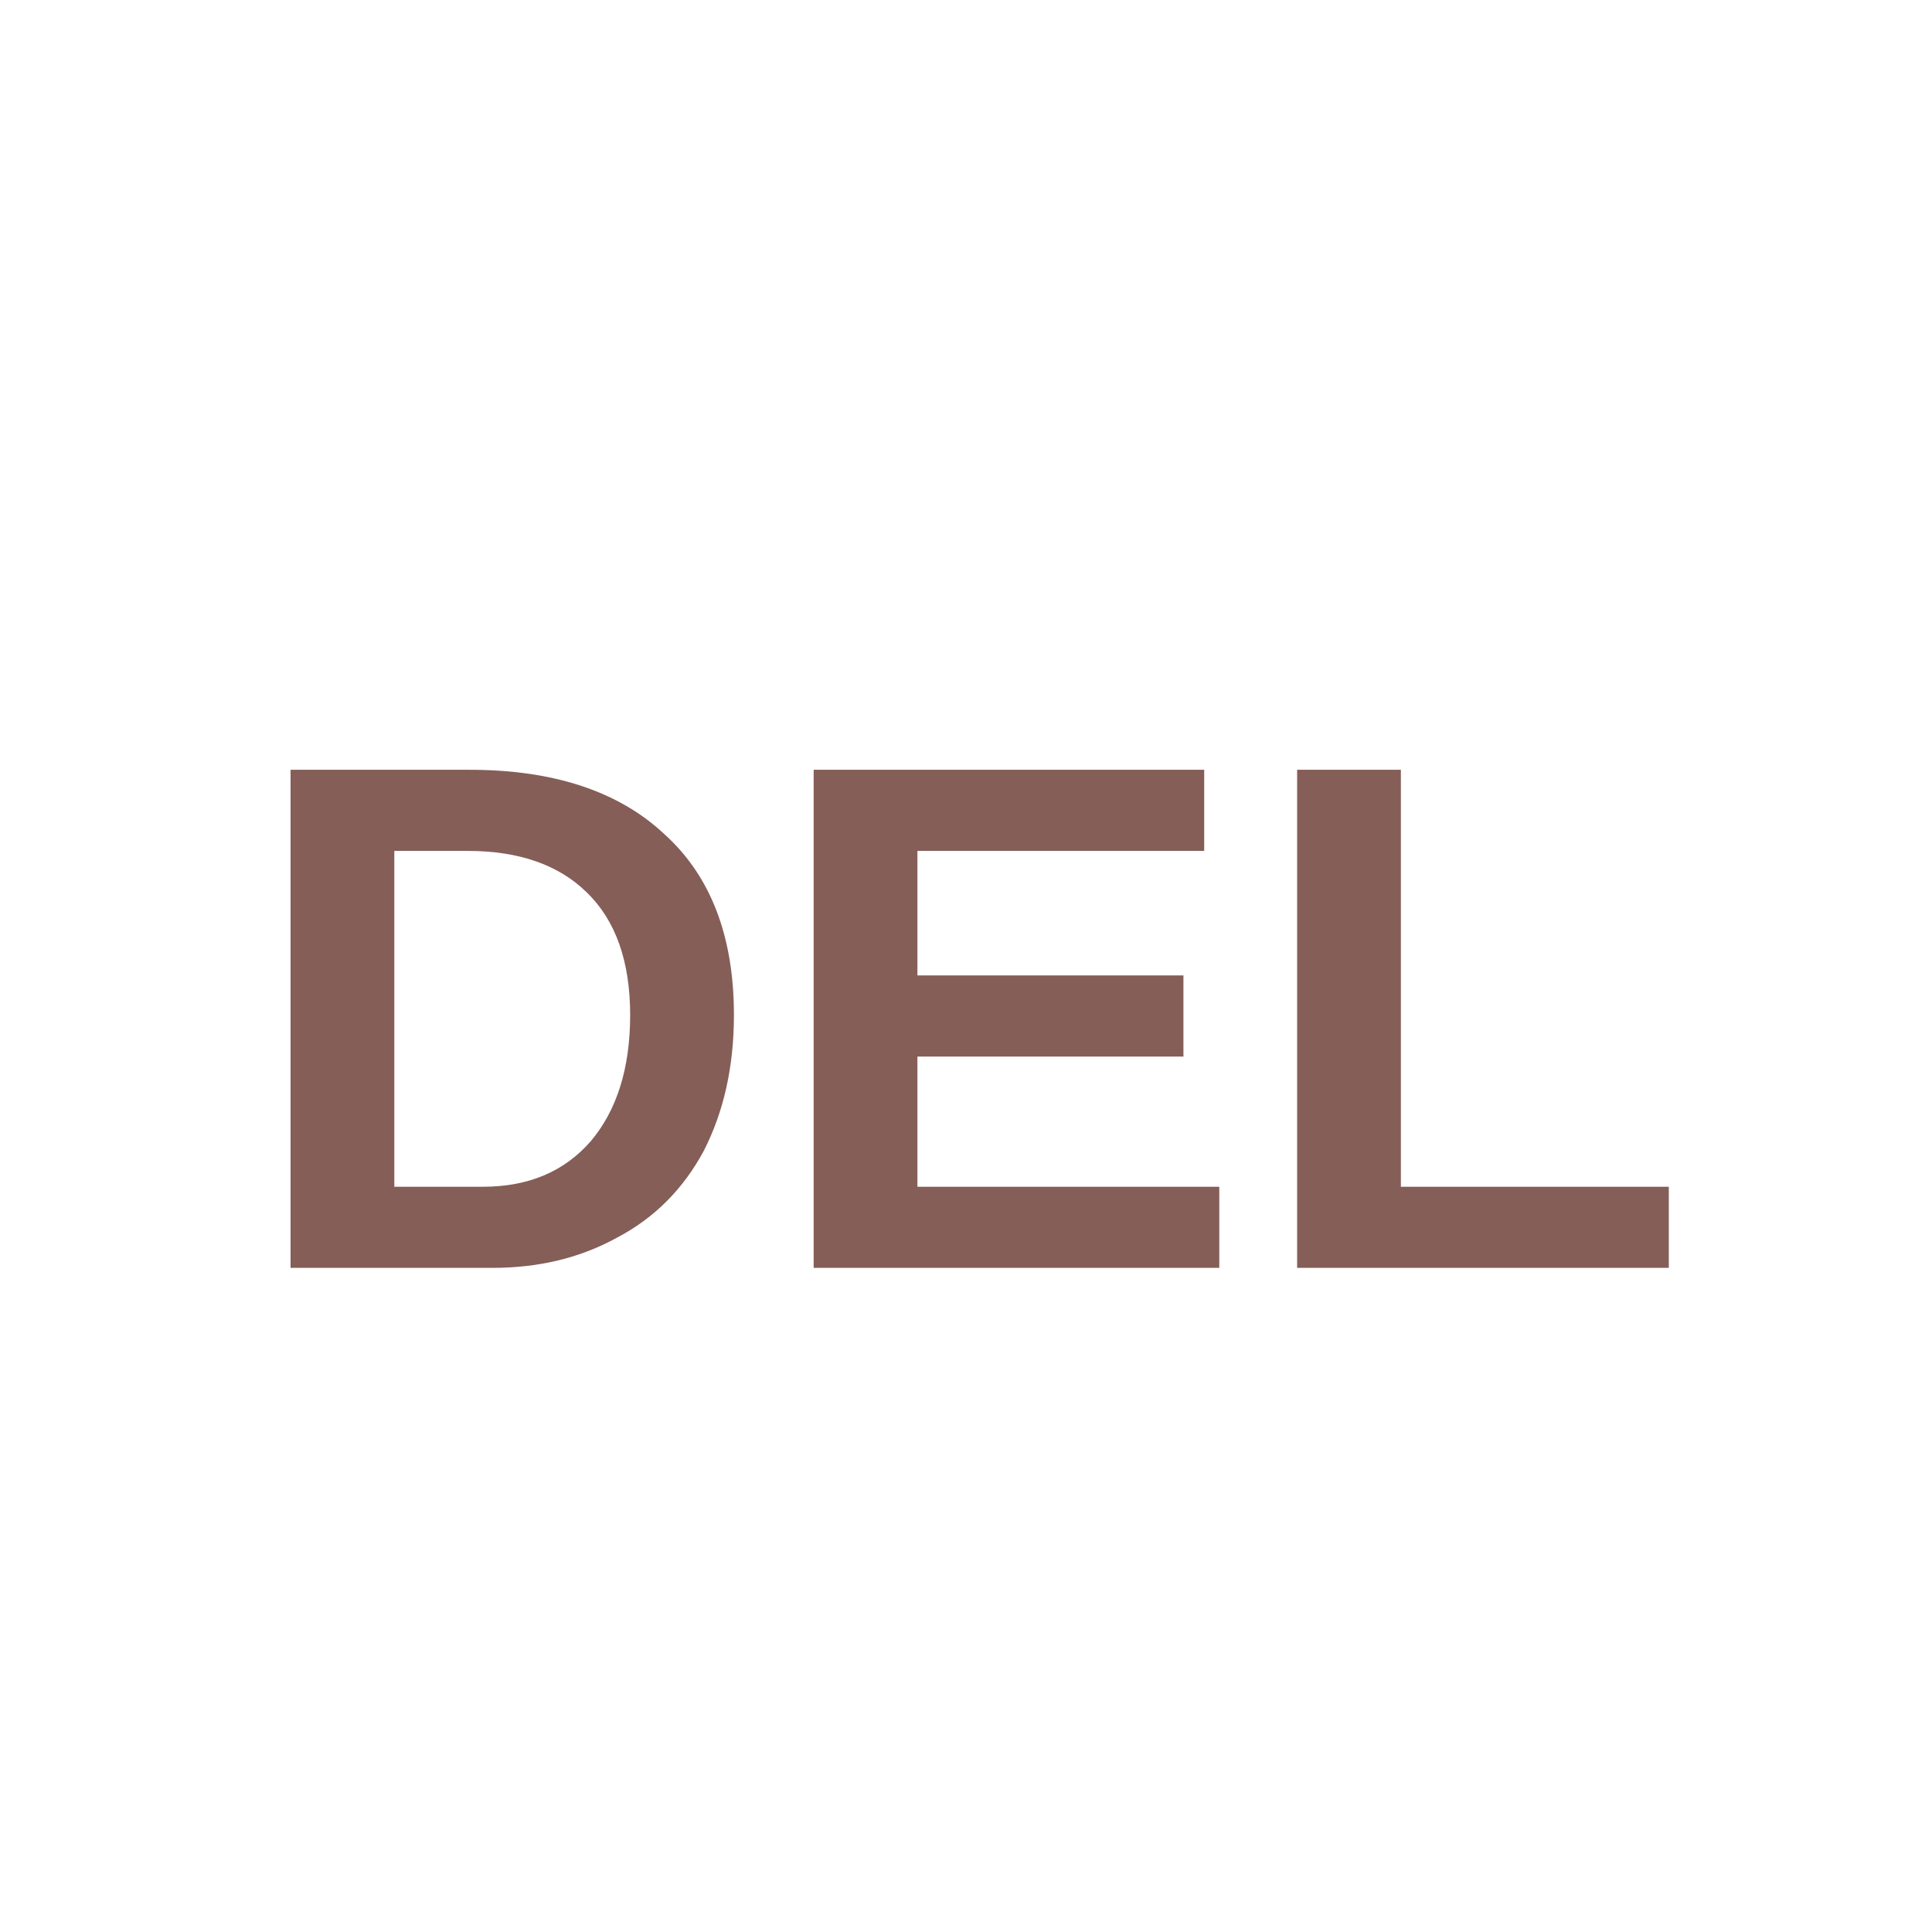
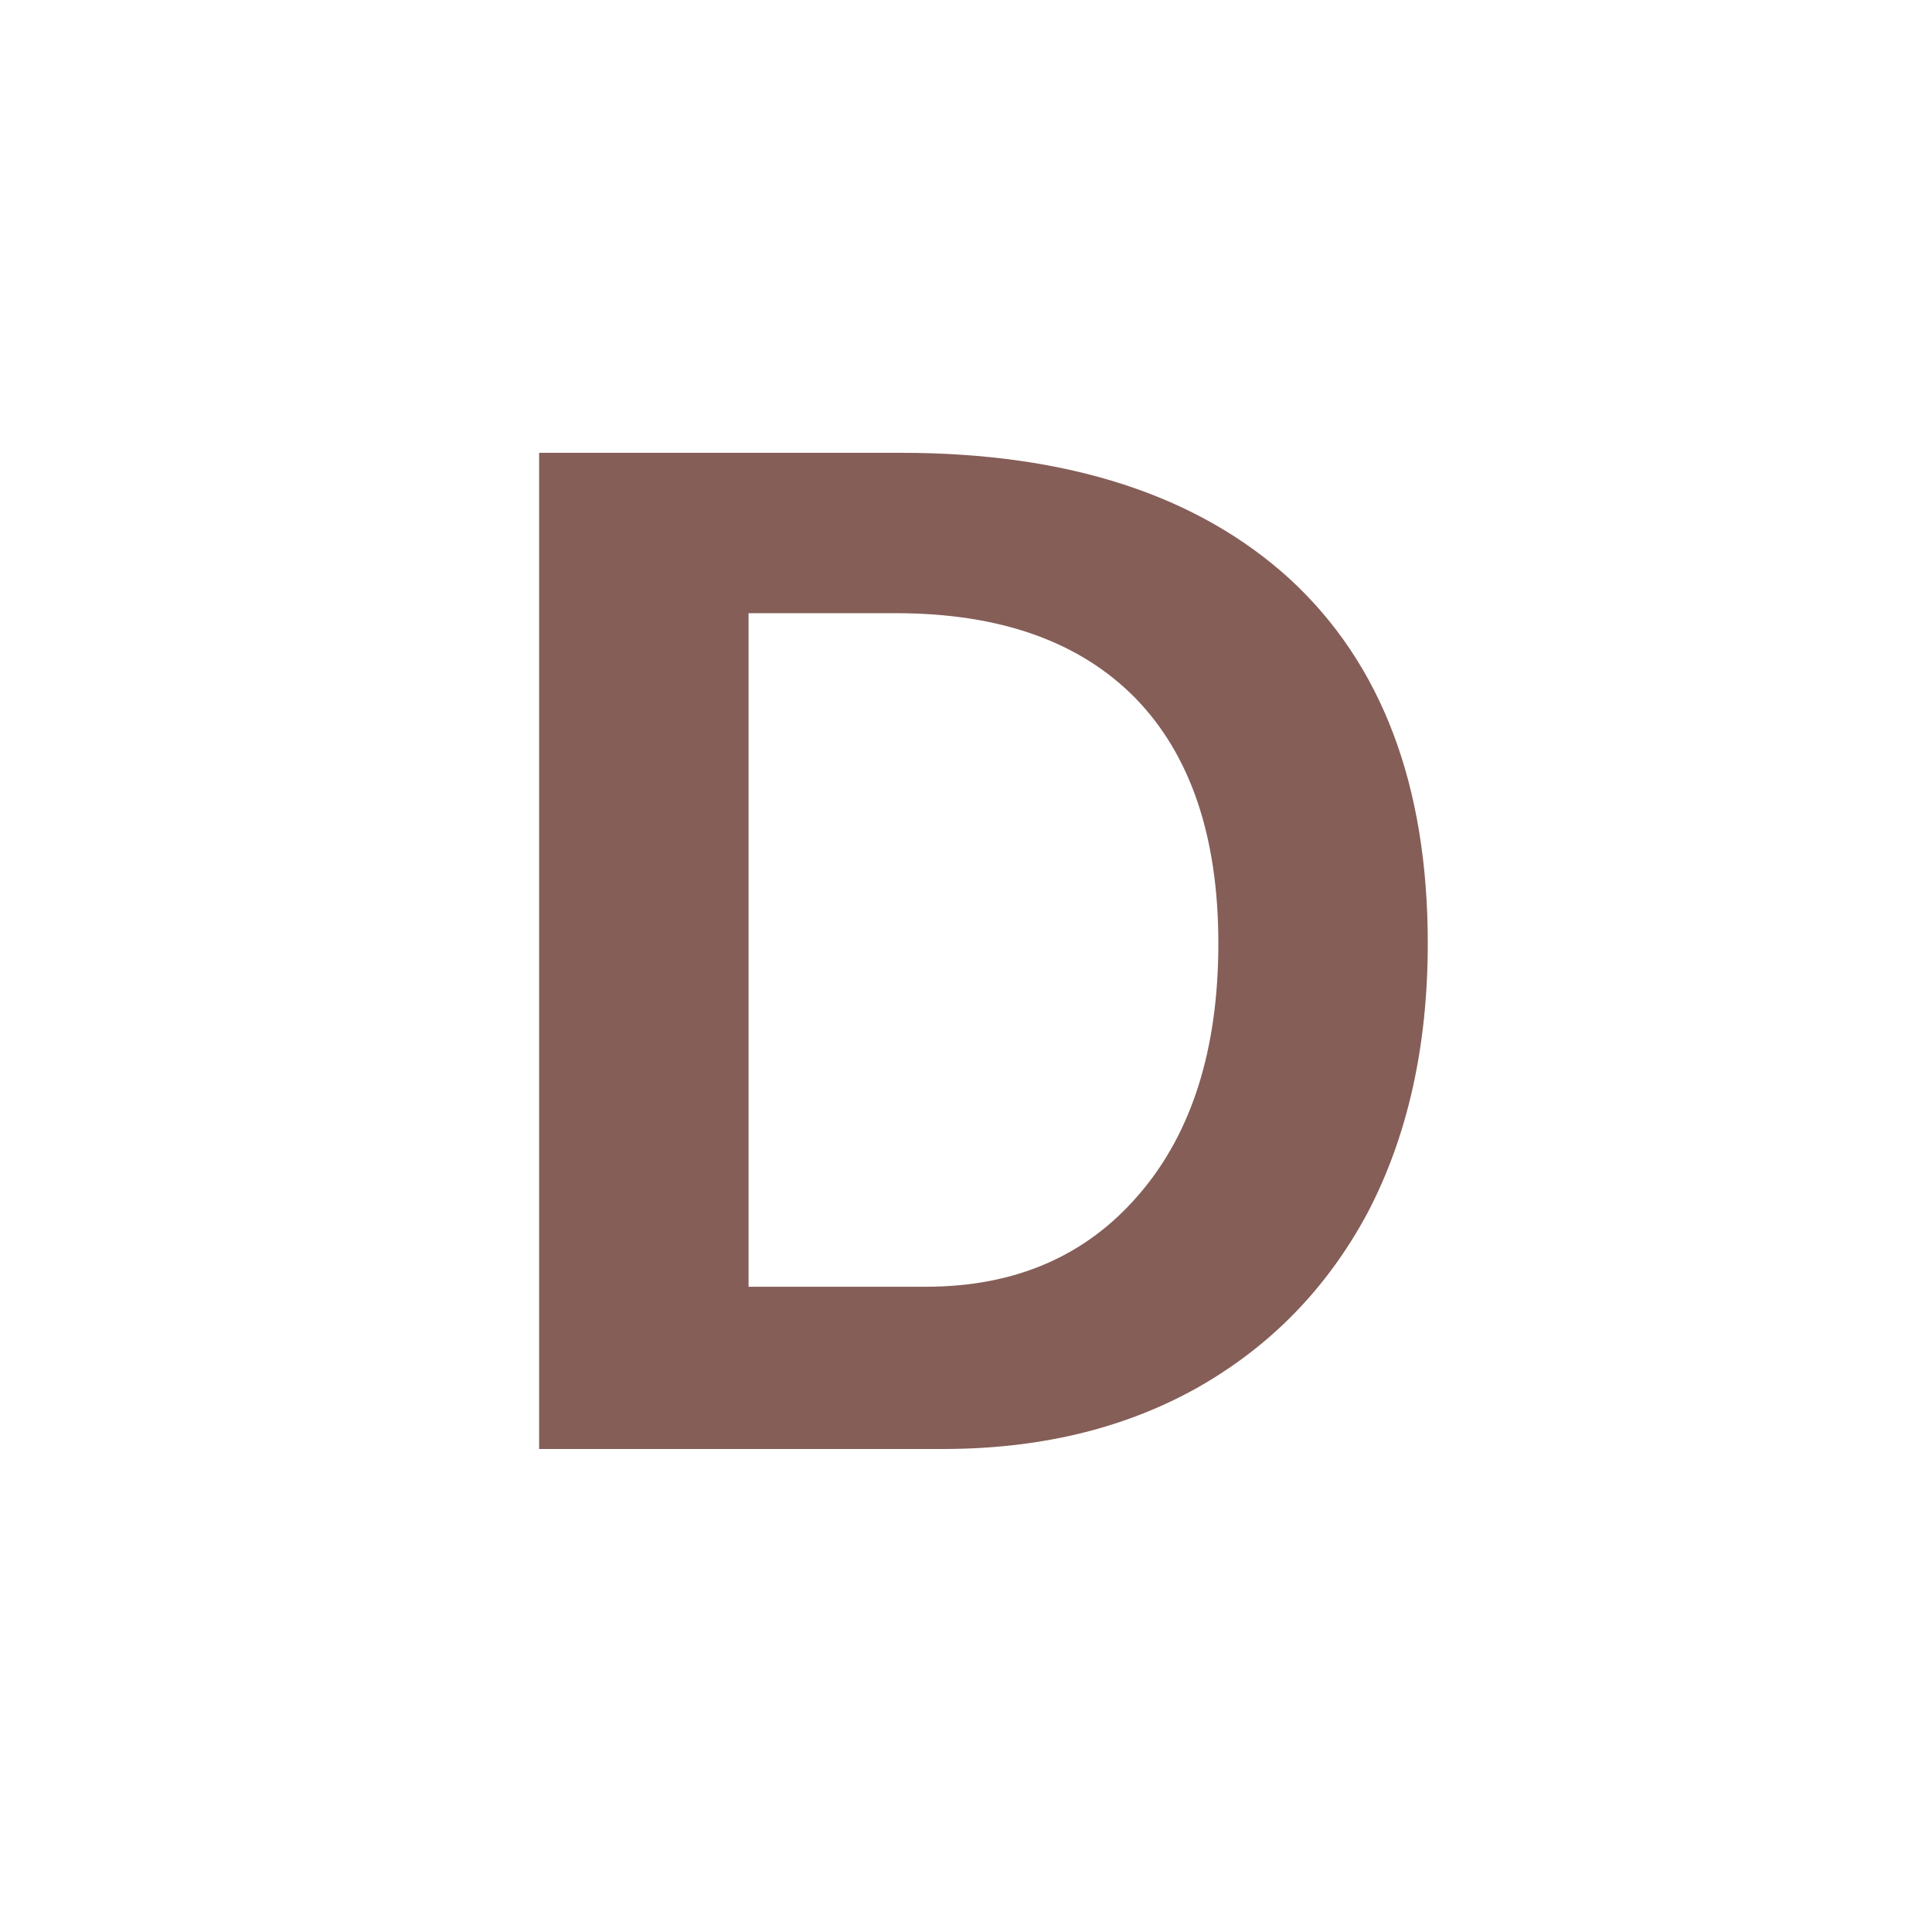
<svg xmlns="http://www.w3.org/2000/svg" width="16" height="16" viewBox="0 0 16 16">
-   <text x="8" y="10.5" text-anchor="middle" font-family="Arial, sans-serif" font-size="6" font-weight="700" fill="#855E58">DEL</text>
+   <text x="8" y="12" text-anchor="middle" font-family="Arial, sans-serif" font-size="12" font-weight="700" fill="#855E58">D</text>
</svg>
